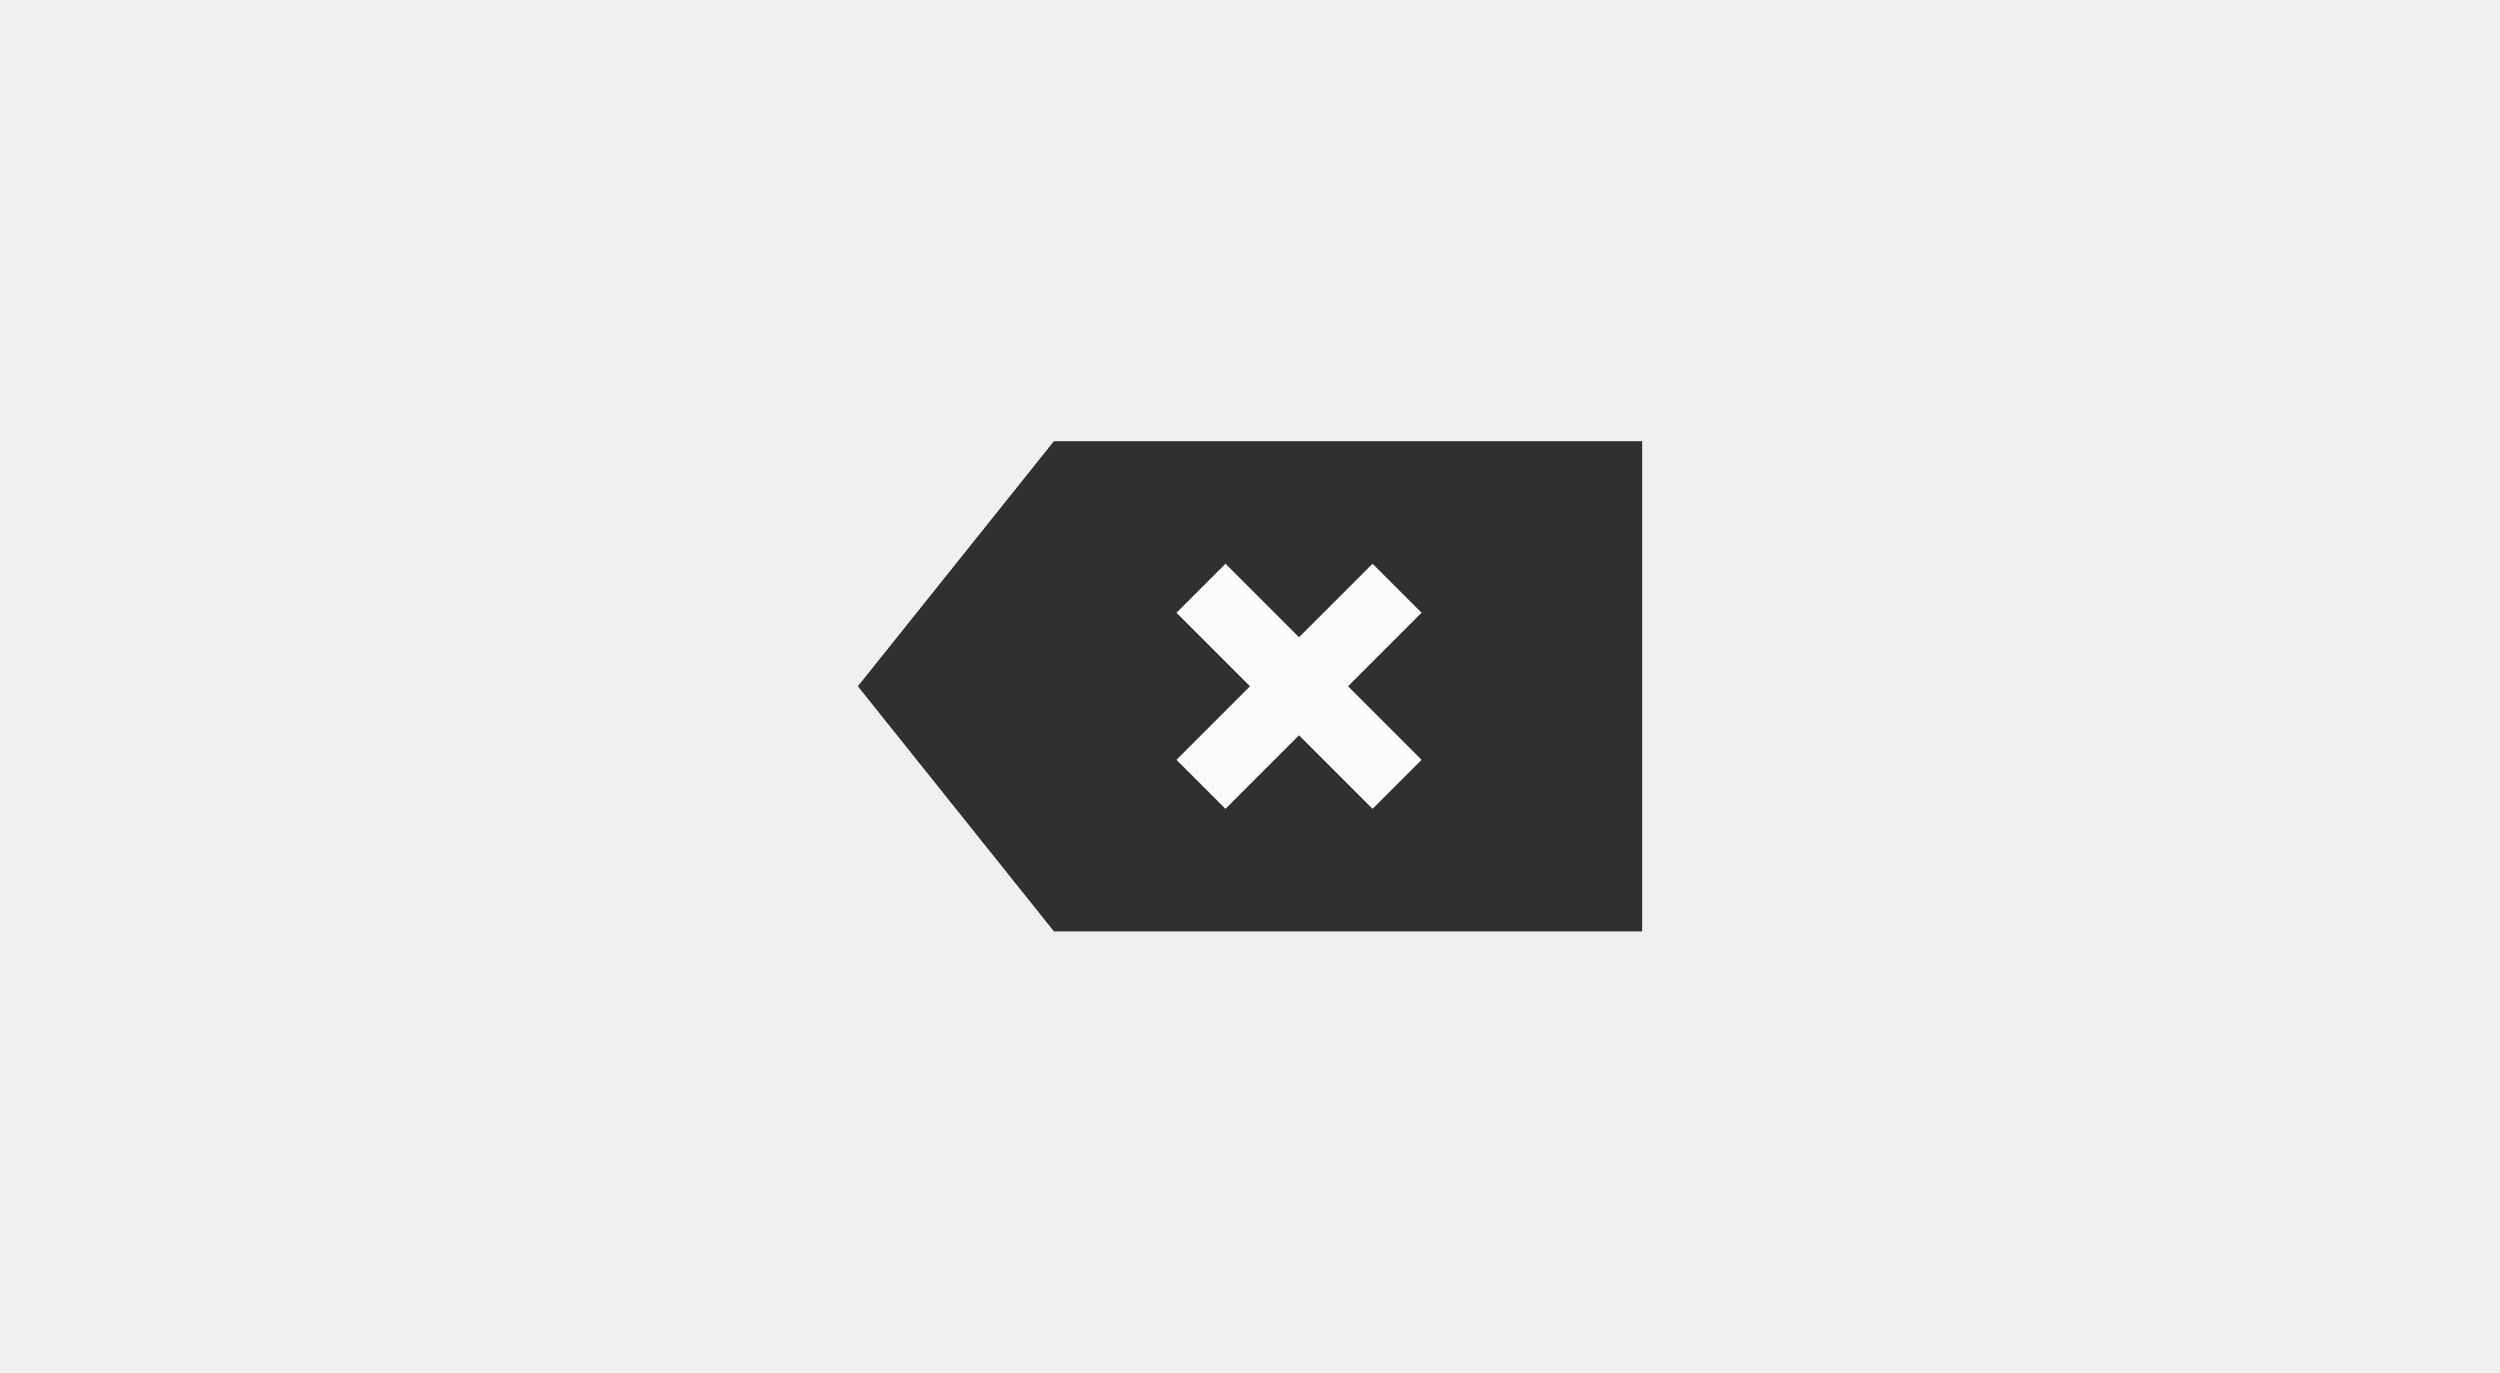
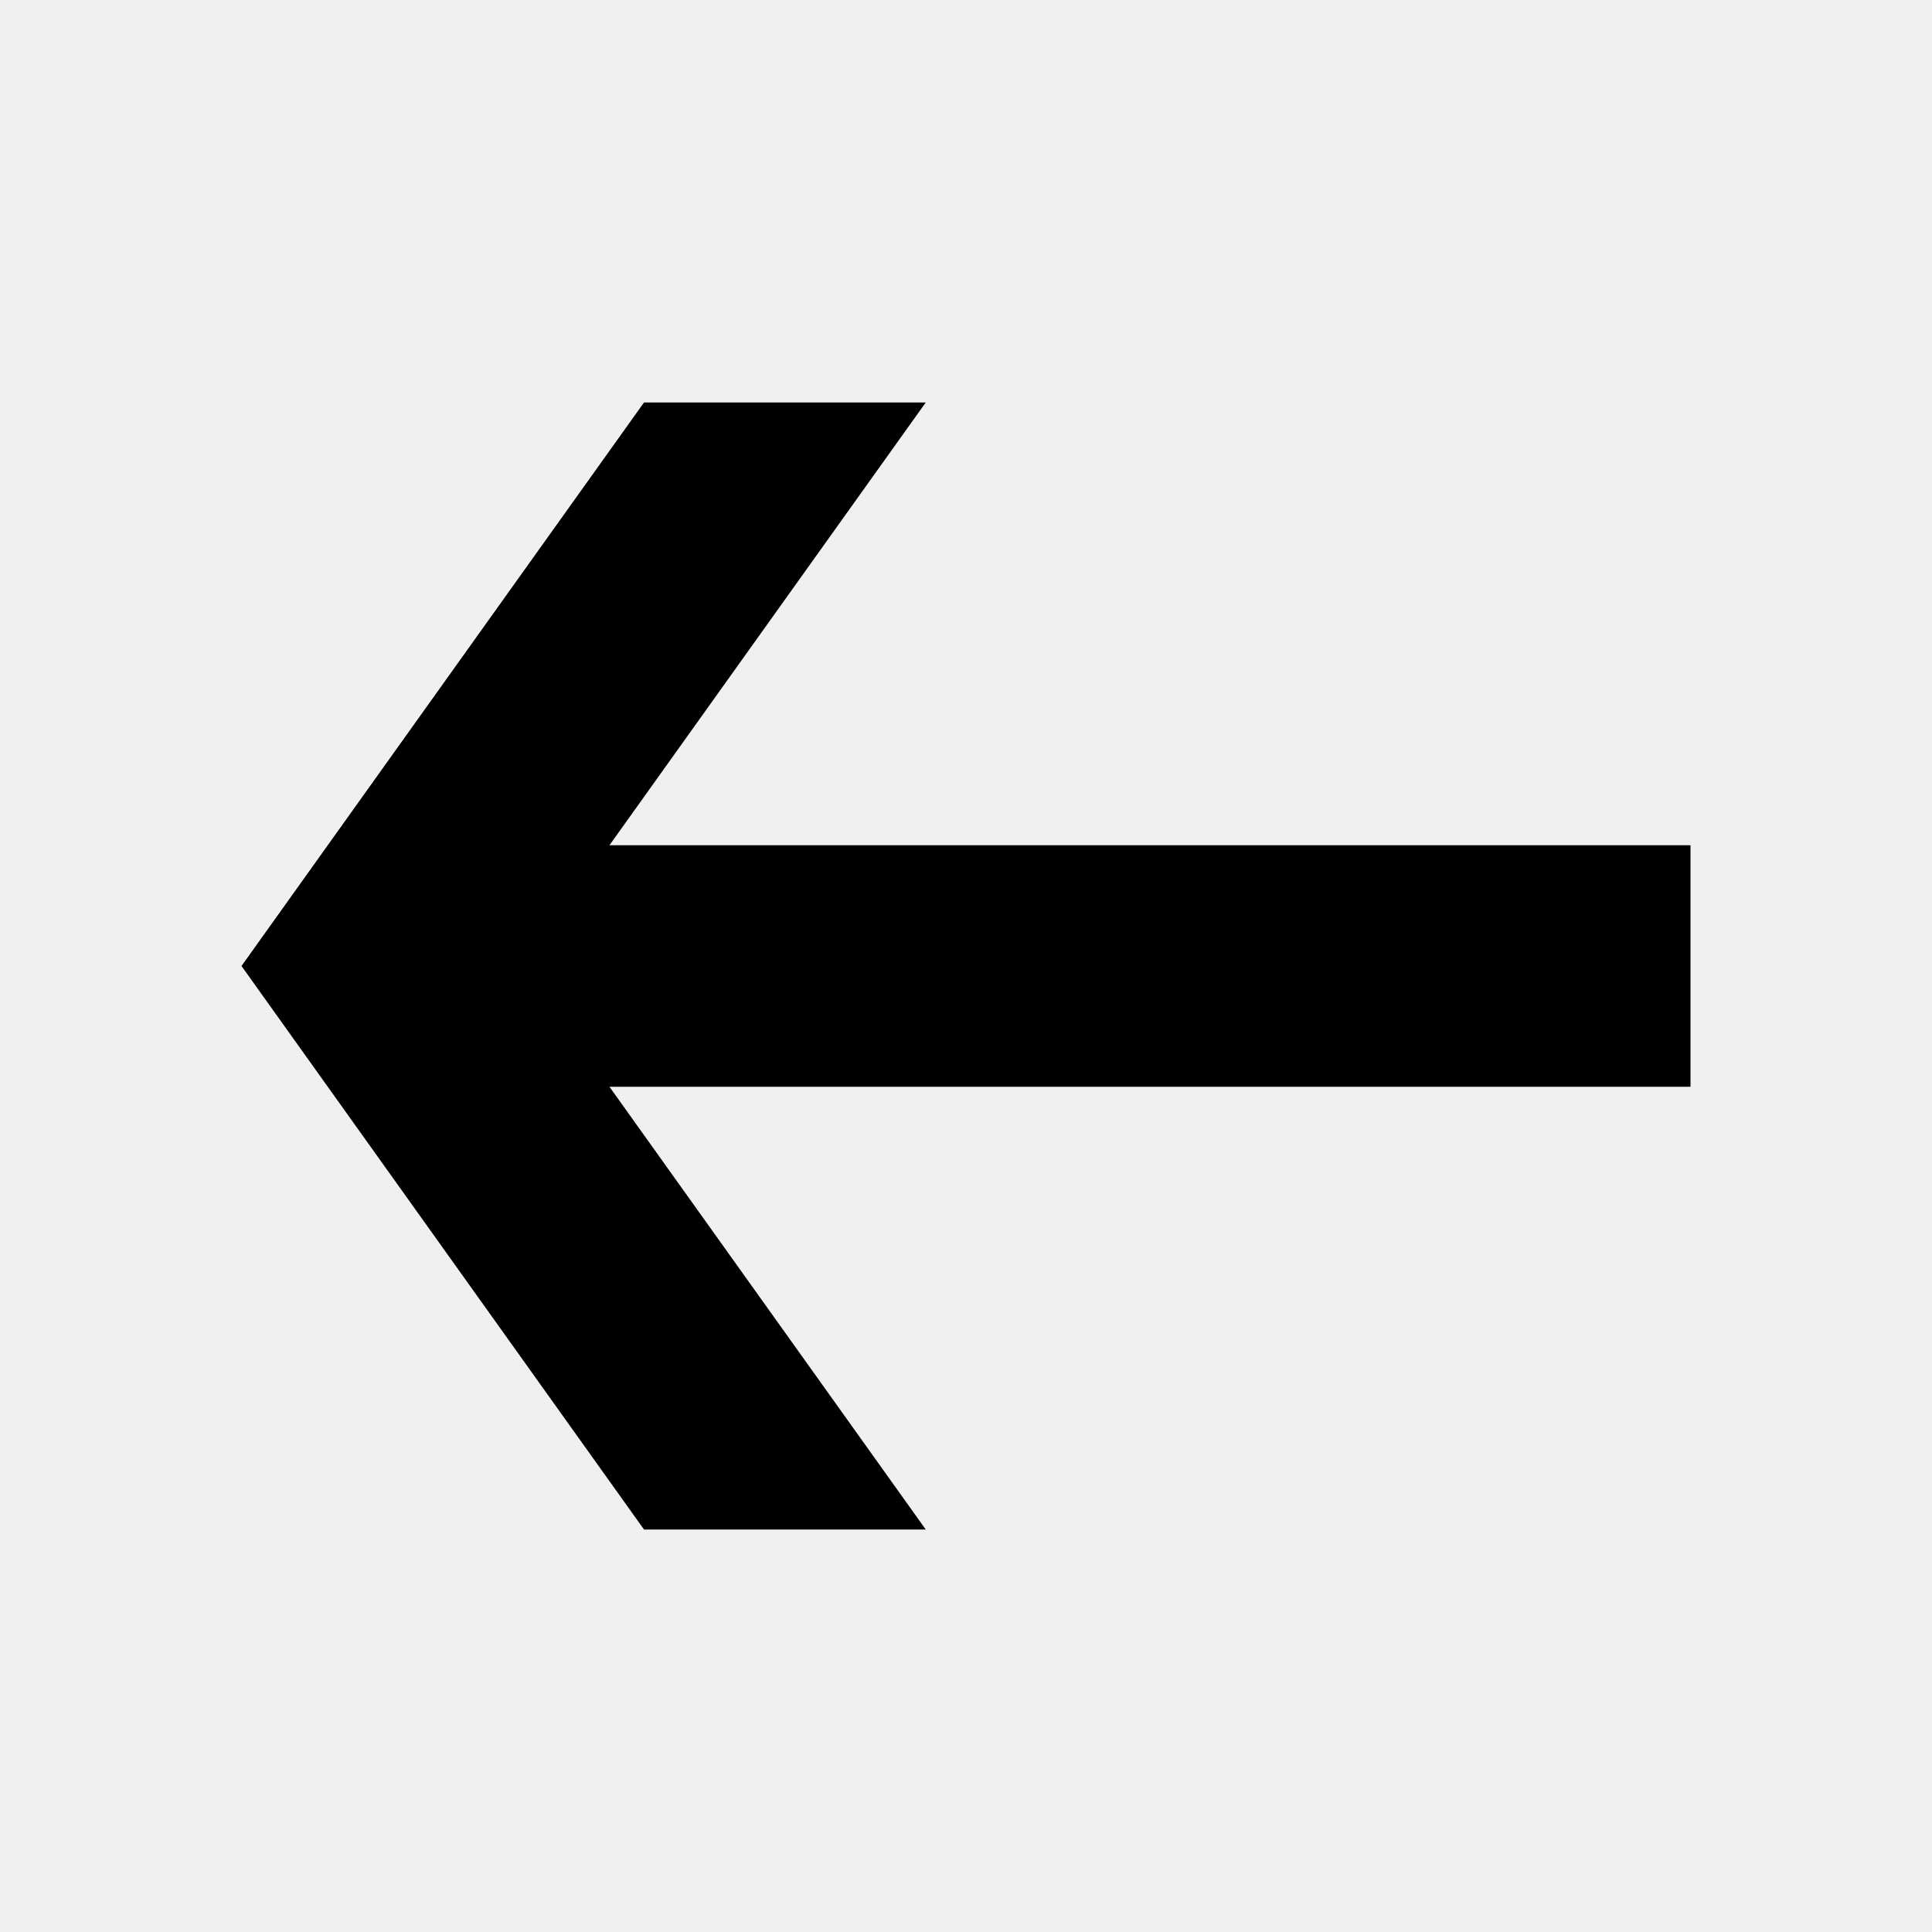
- <svg xmlns="http://www.w3.org/2000/svg" width="102" height="56" viewBox="0 0 102 56" fill="none">
-   <g opacity="0.8">
-     <path d="M43 18H67V38H43L35 28L43 18Z" fill="black" />
-     <path d="M48 25L50 23L53 26L56 23L58 25L55 28L58 31L56 33L53 30L50 33L48 31L51 28L48 25Z" fill="white" />
+ <svg xmlns="http://www.w3.org/2000/svg" width="24" height="24" viewBox="0 0 24 24" fill="none">
+   <g id="Medium/Arrow left">
+     <path id="Shape" d="M8 5L3 12L8 19H11.5L7.571 13.5L21 13.5V10.5L7.571 10.5L11.5 5H8Z" fill="black" />
  </g>
</svg>
